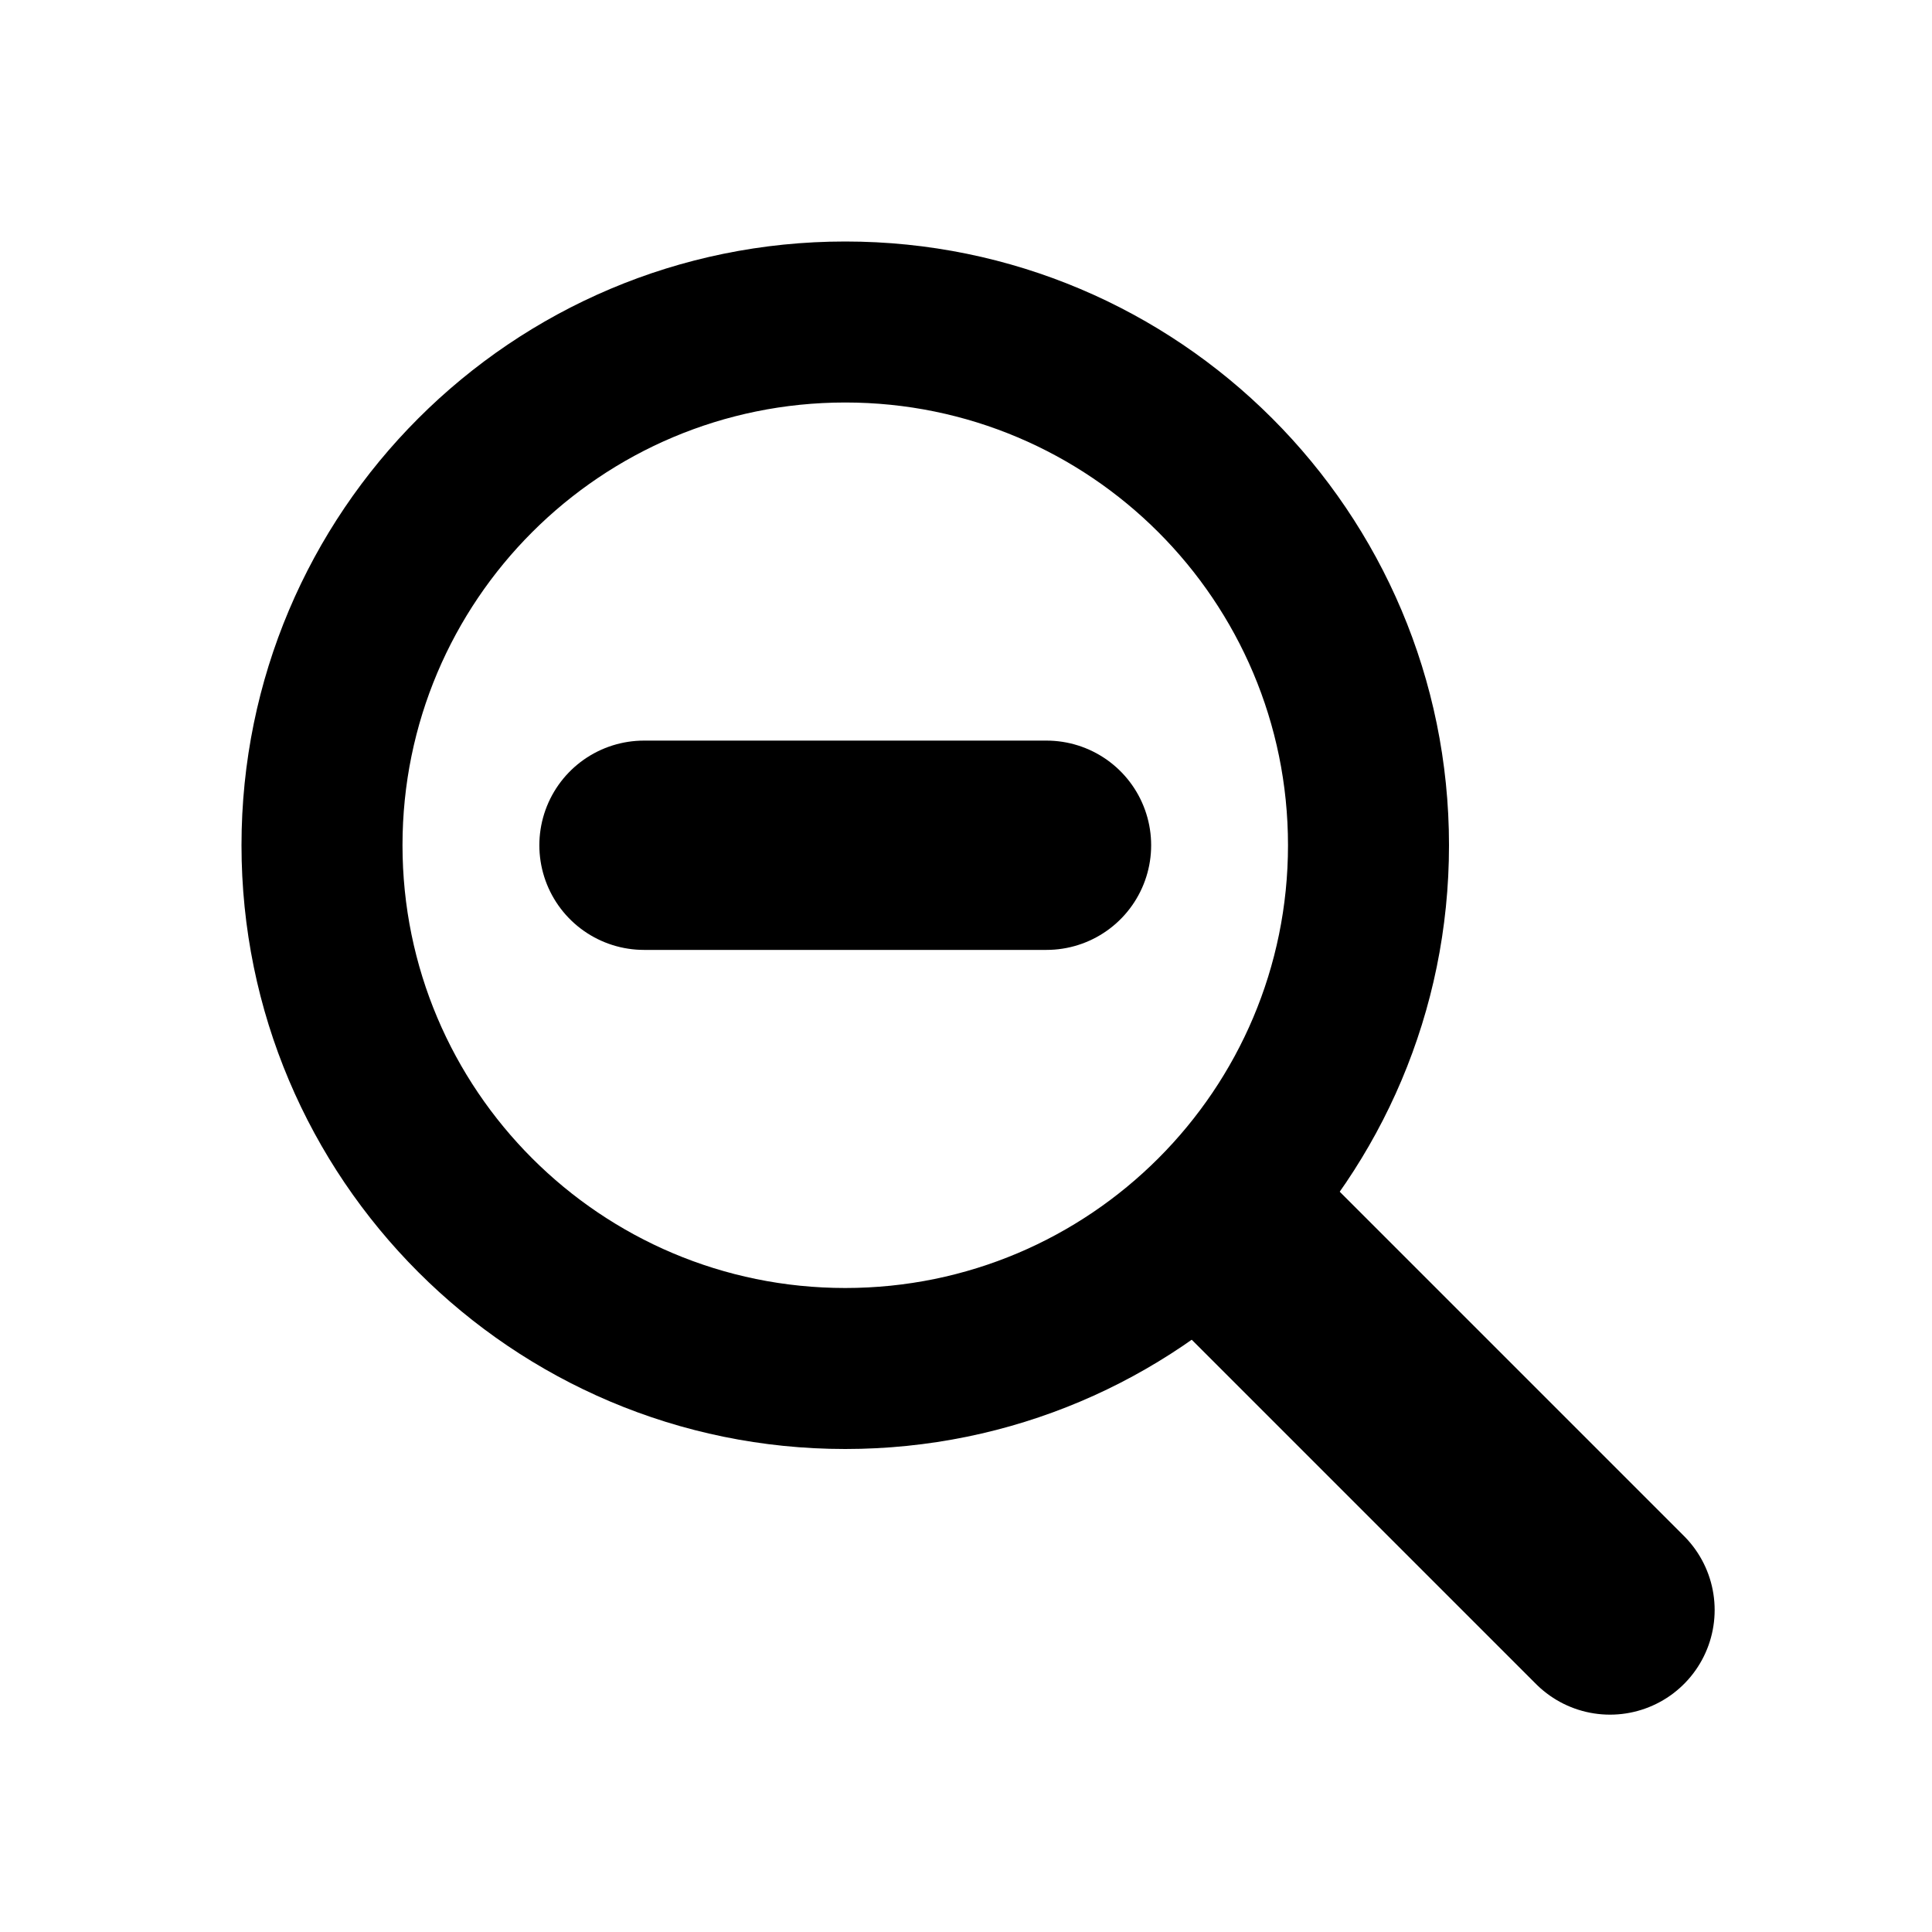
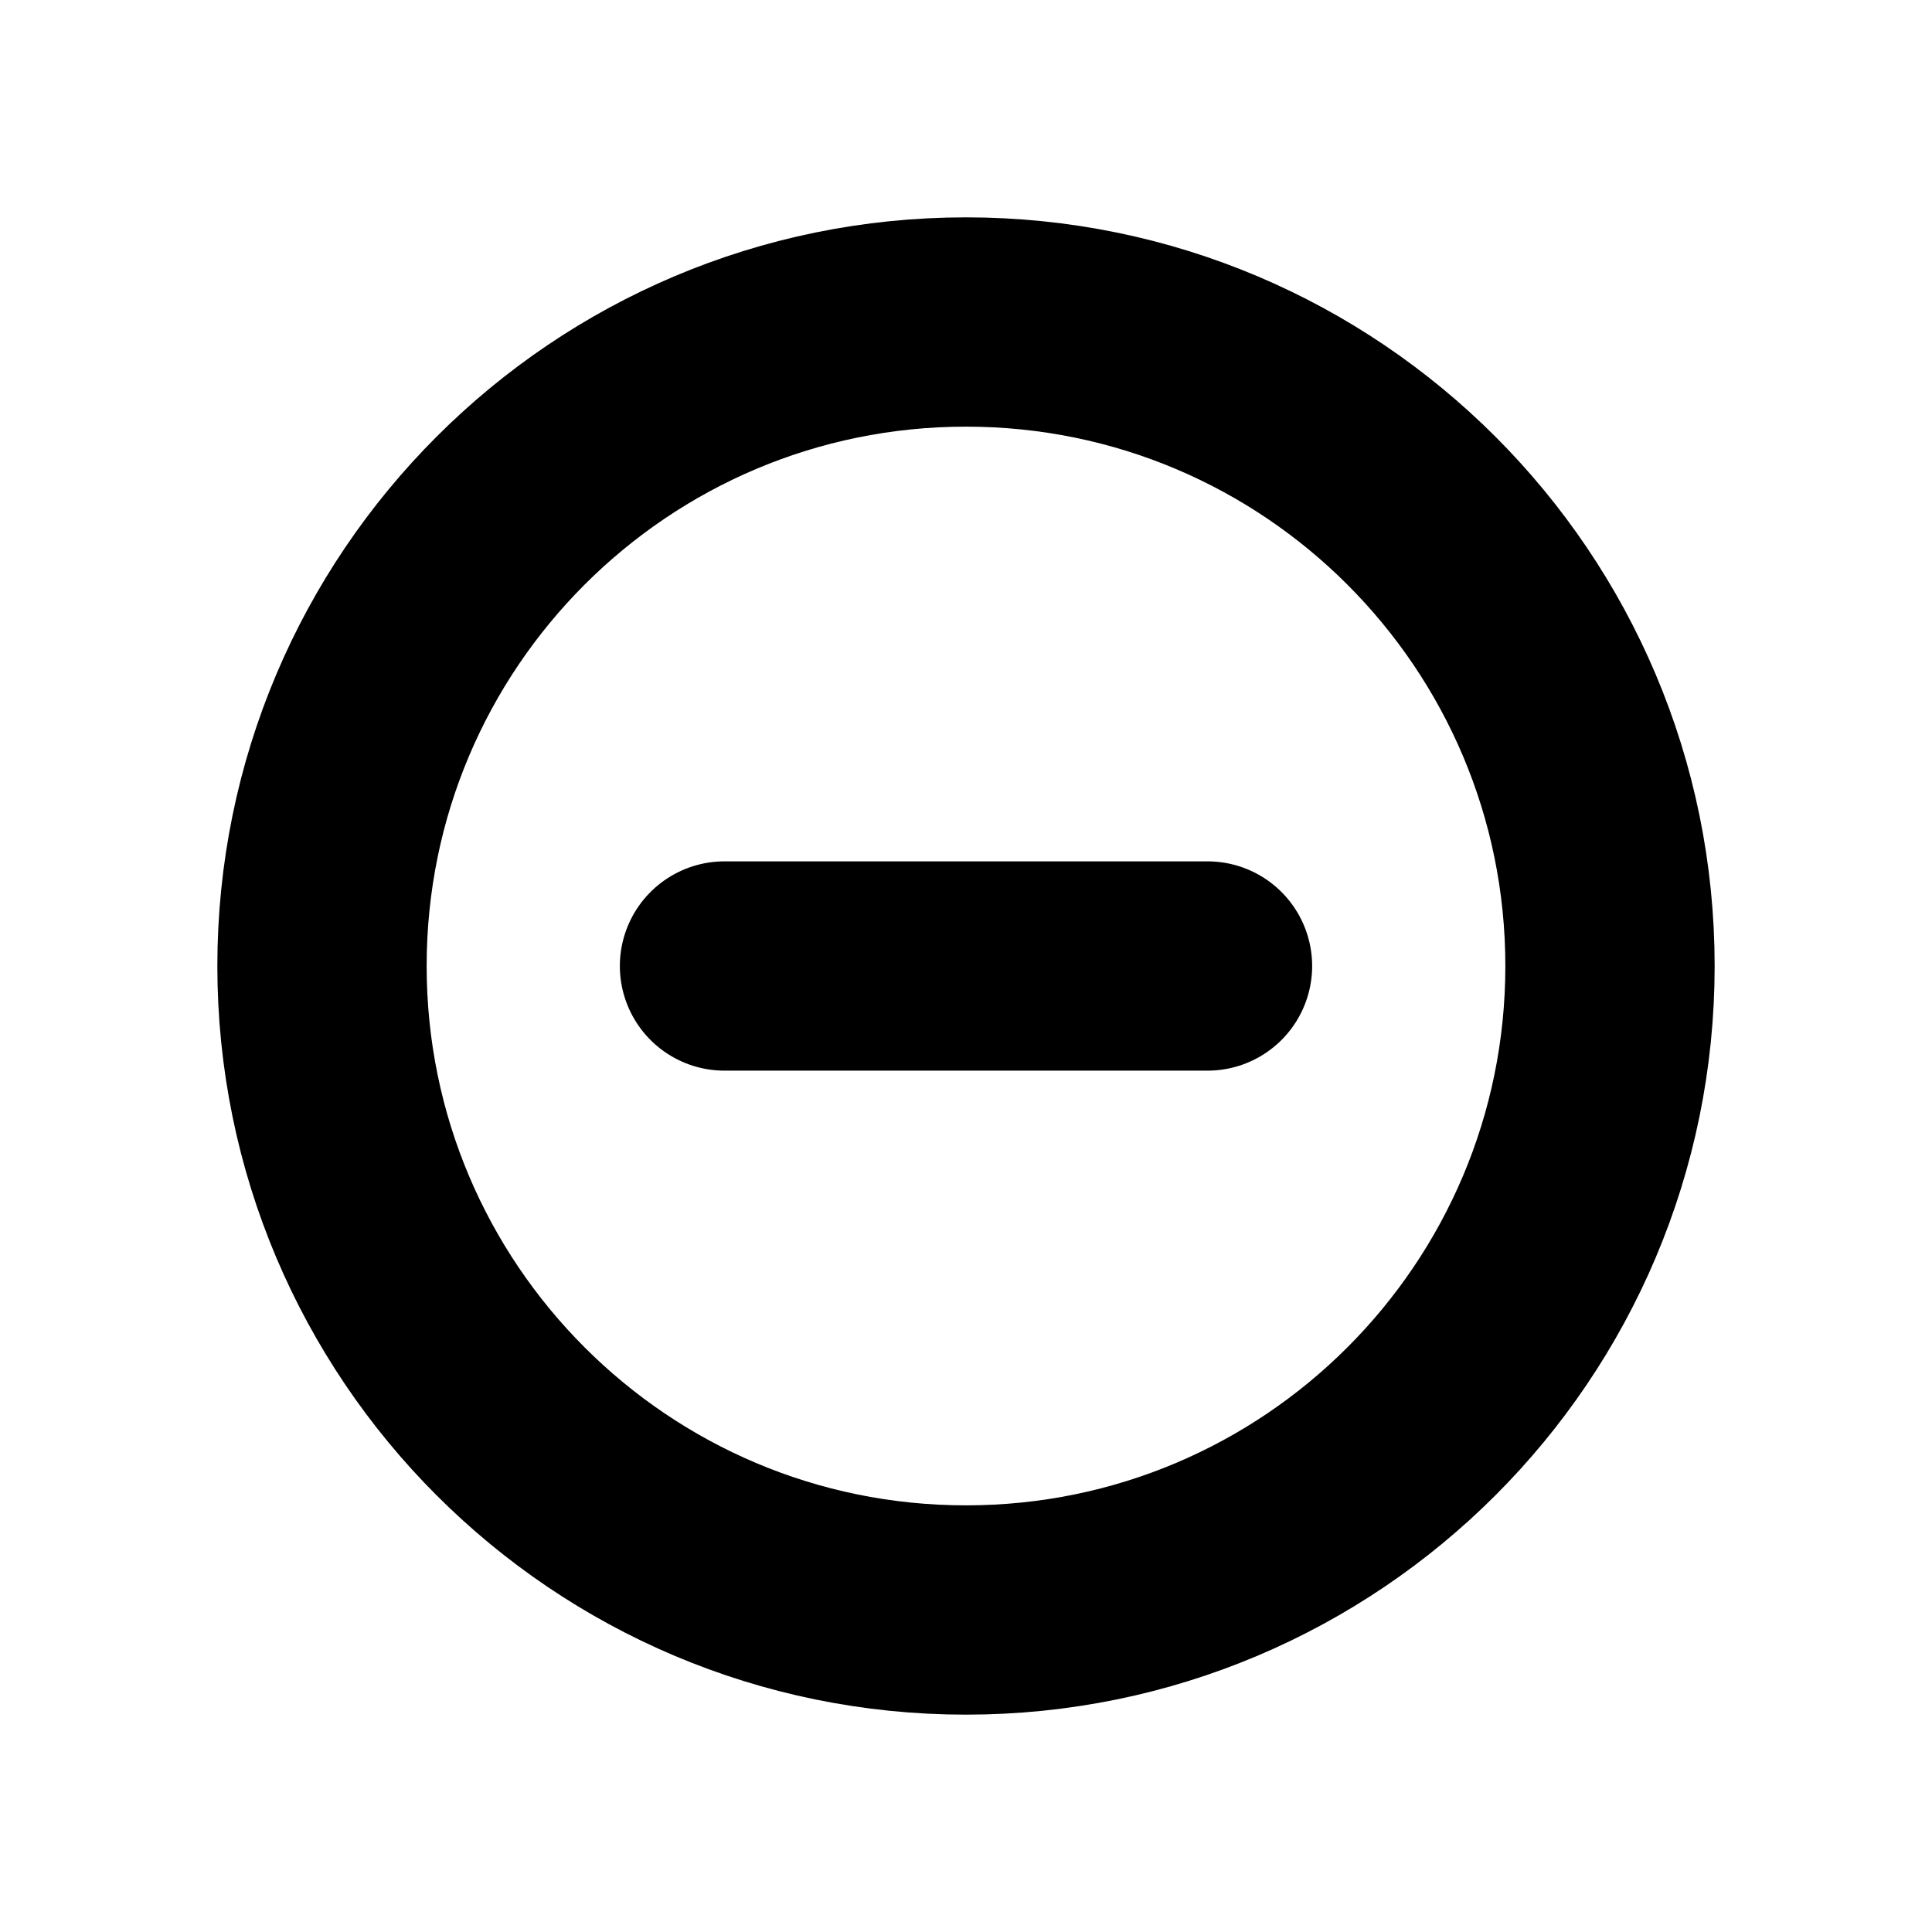
<svg xmlns="http://www.w3.org/2000/svg" width="24" height="24" viewBox="0 0 24 24" fill="none">
-   <path d="M16 10.5C16 7.462 13.538 5 10.5 5C7.462 5 5 7.462 5 10.5C5 13.538 7.462 16 10.5 16C13.538 16 16 13.538 16 10.5ZM18 10.5C18 14.642 14.642 18 10.5 18C6.358 18 3 14.642 3 10.5C3 6.358 6.358 3 10.5 3C14.642 3 18 6.358 18 10.5Z" fill="#000" />
-   <path d="M20 20L15.5 15.5" stroke="#000" stroke-width="2.6" stroke-linecap="round" />
-   <path d="M8 10.5H13" stroke="#000" stroke-width="2.6" stroke-linecap="round" />
+   <path d="M9 12H15" stroke="#000" stroke-width="2.6" stroke-linecap="round" />
+   <circle cx="12" cy="12" r="8" stroke="#000" stroke-width="2.6" />
</svg>
